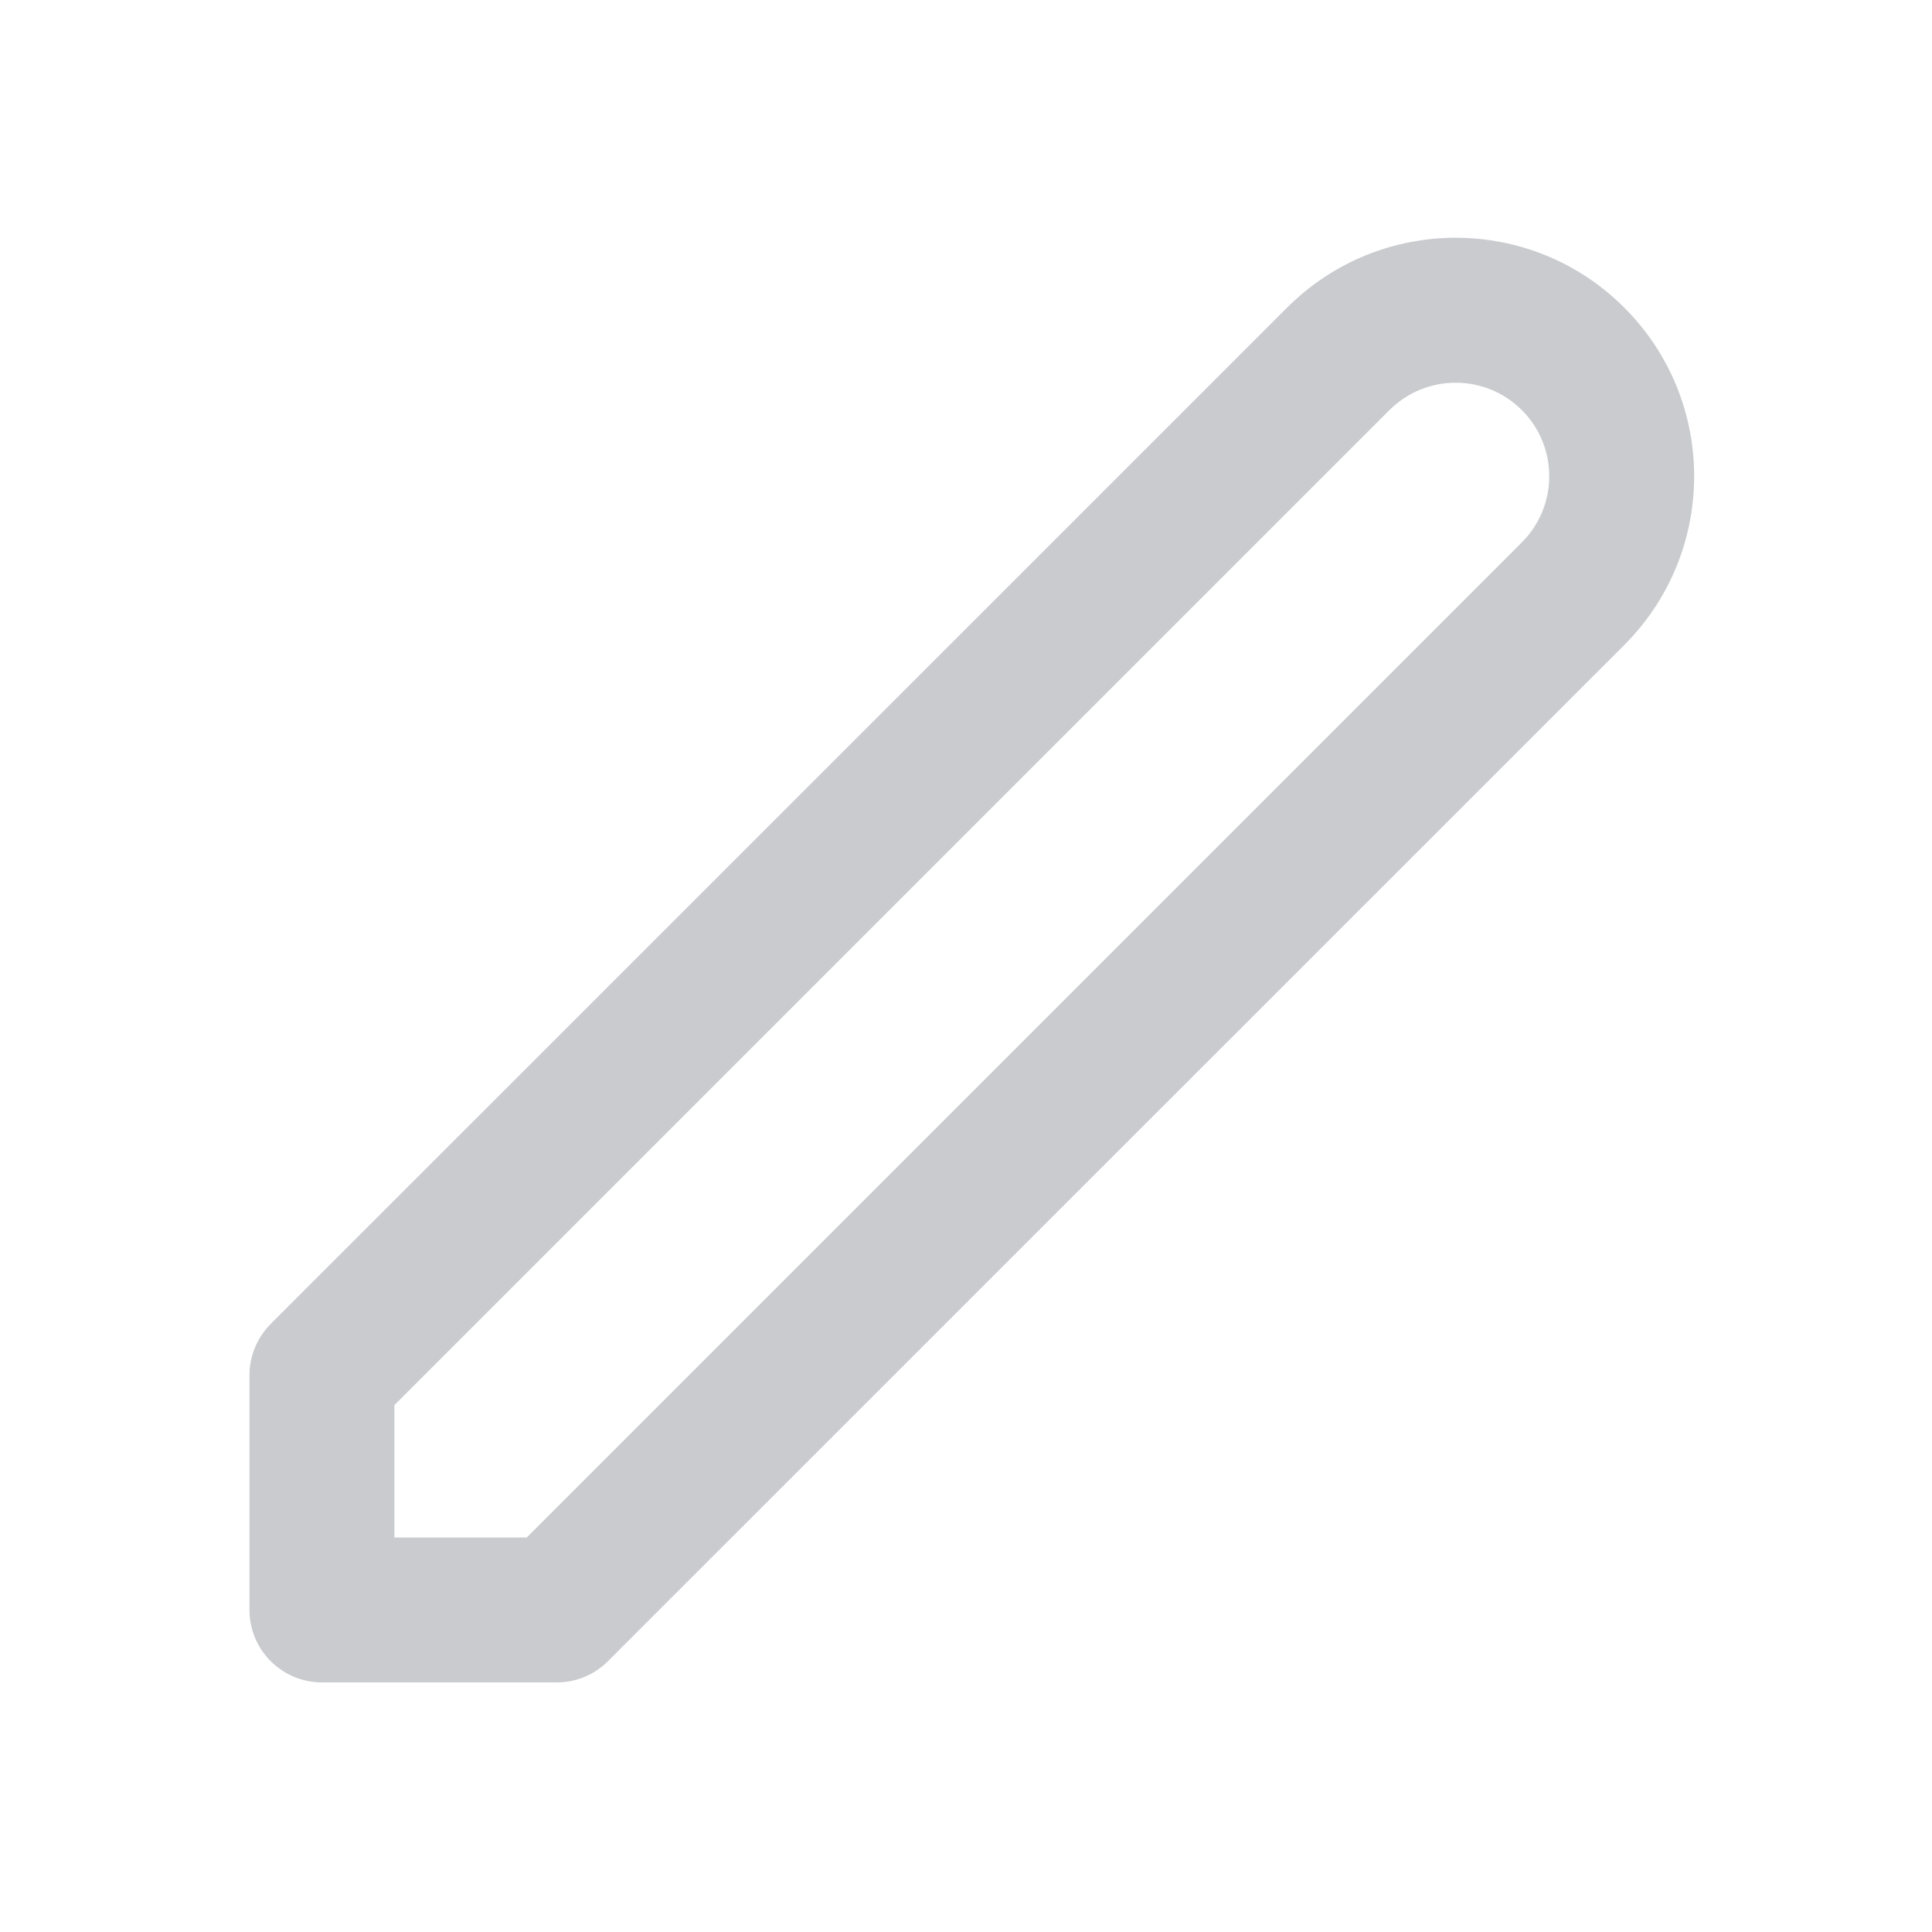
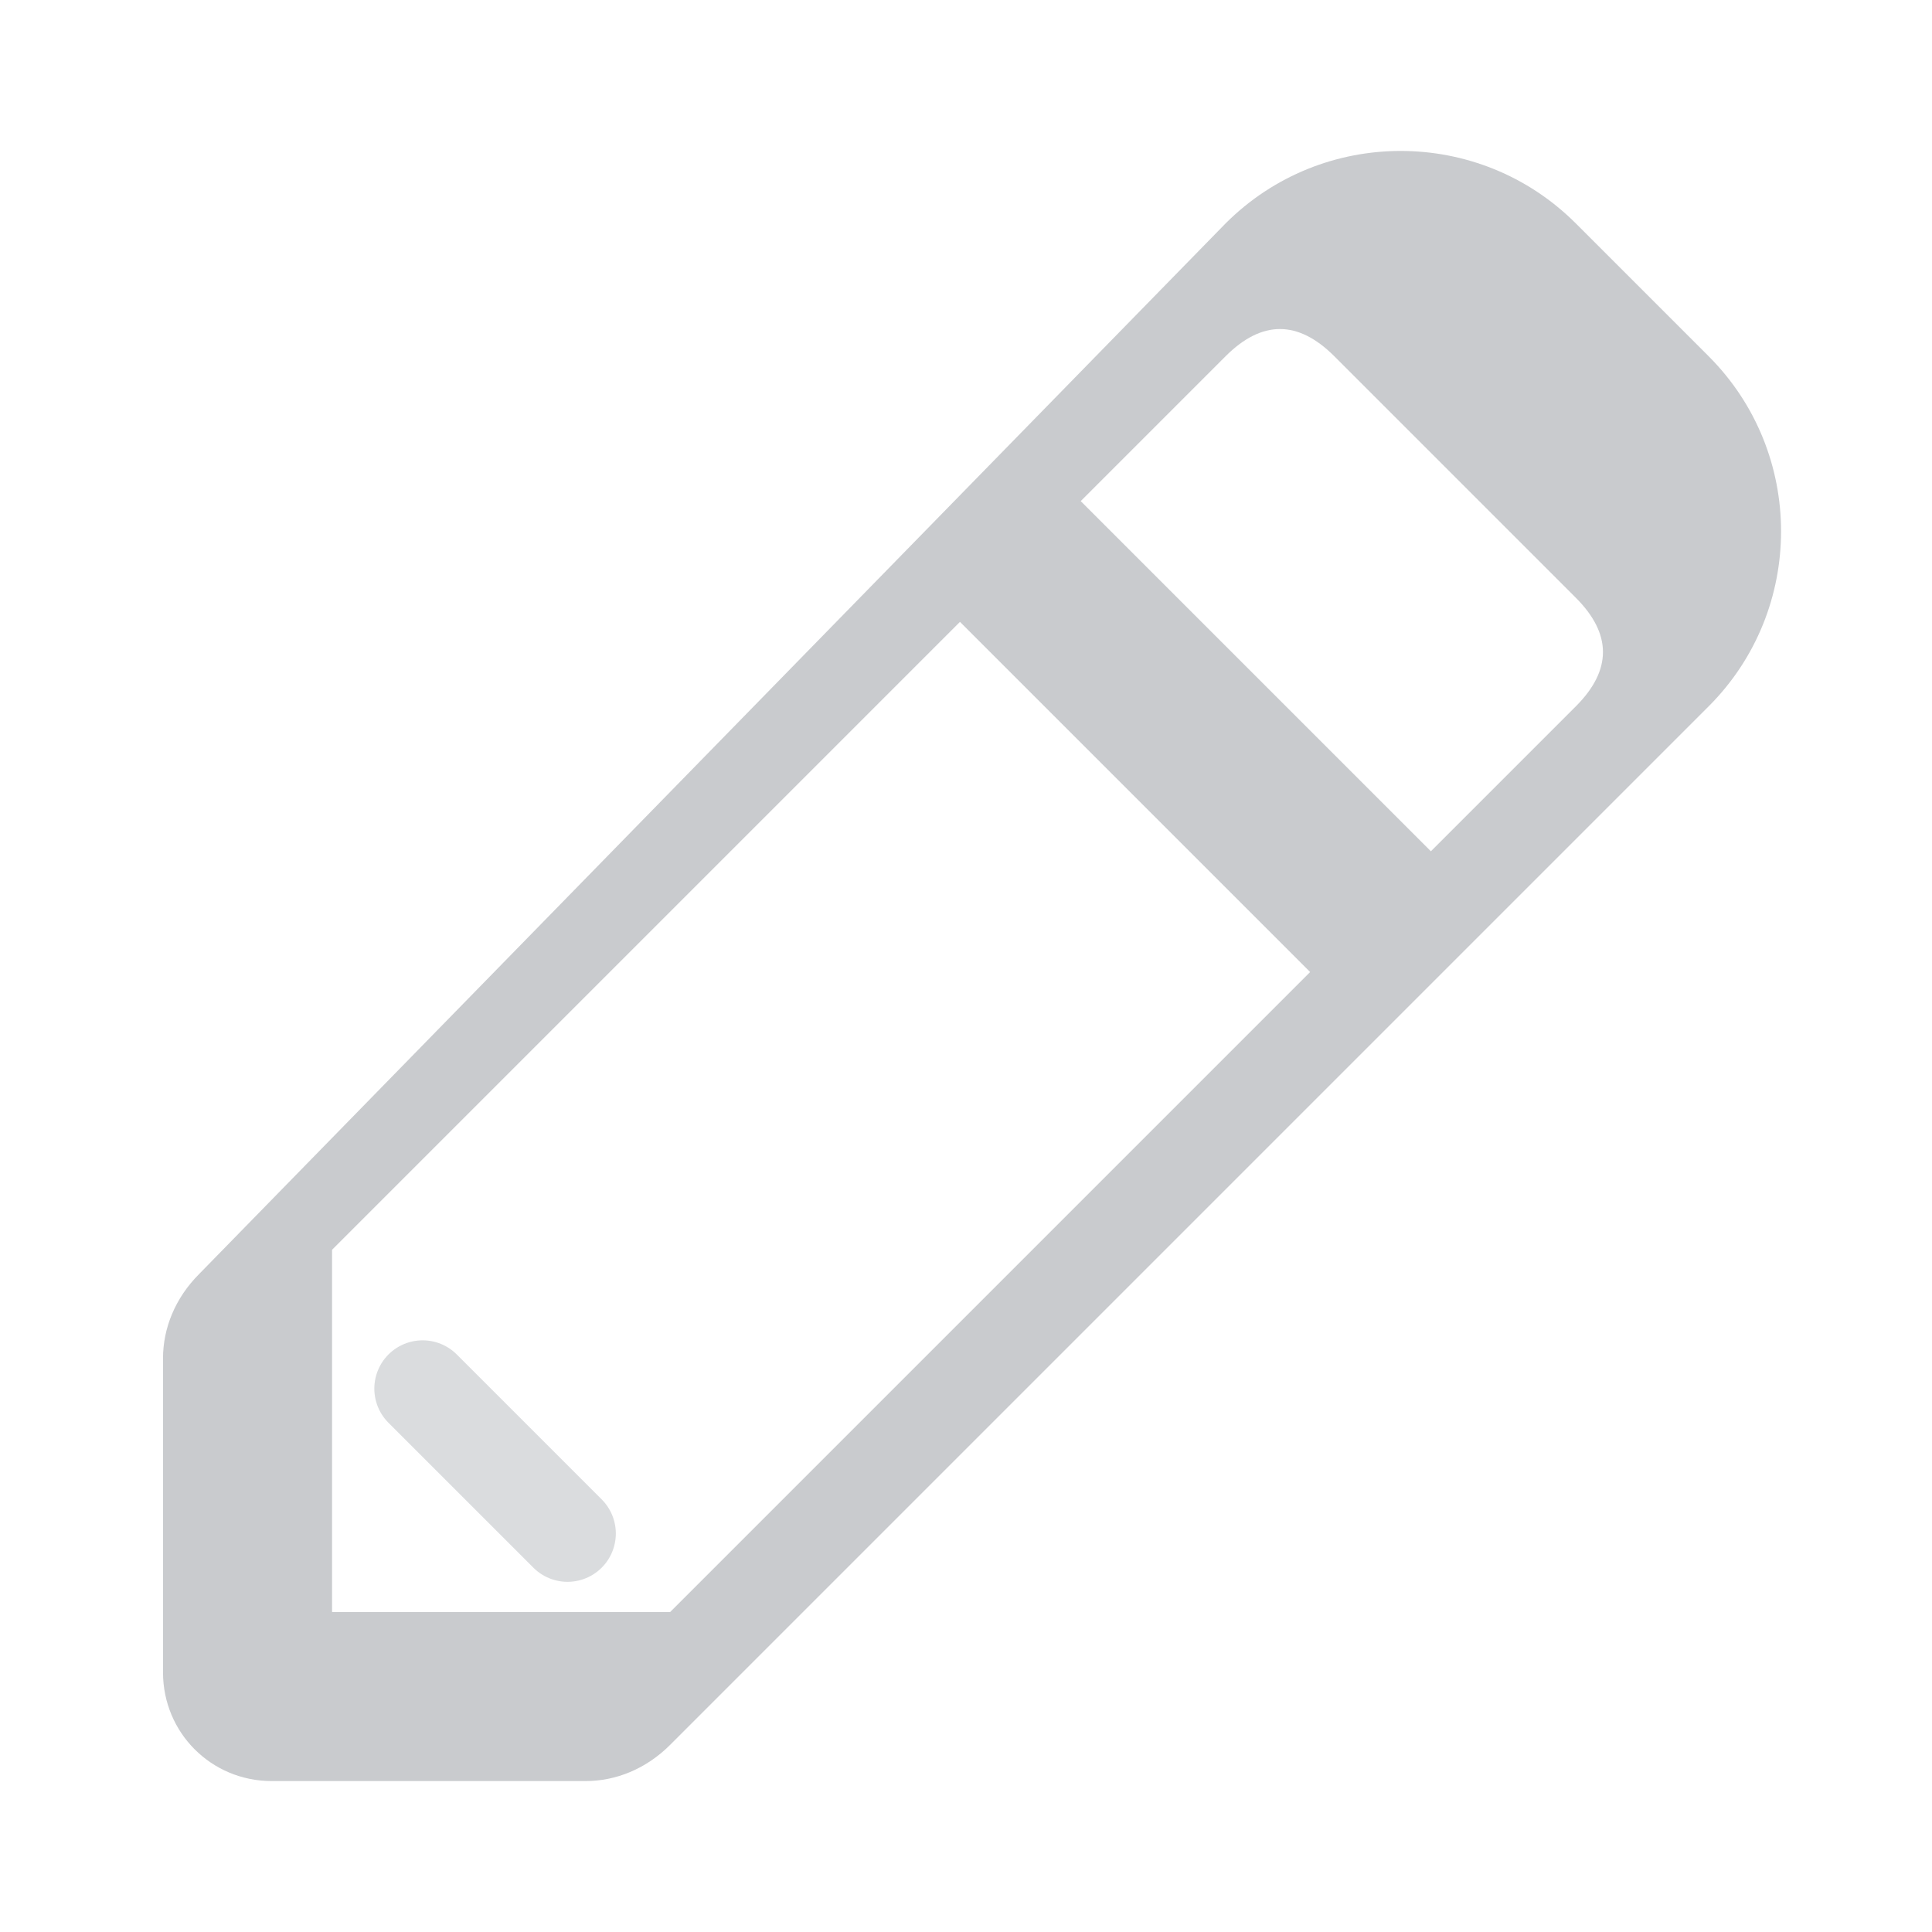
<svg xmlns="http://www.w3.org/2000/svg" width="16" height="16" viewBox="0 0 16 16" fill="none">
-   <path fill-rule="evenodd" clip-rule="evenodd" d="M10.659 2.548C11.43 1.776 12.681 1.776 13.452 2.548C14.223 3.319 14.223 4.569 13.452 5.341L5.035 13.757C4.923 13.87 4.77 13.933 4.611 13.933H2.666C2.335 13.933 2.066 13.664 2.066 13.333V11.389C2.066 11.229 2.13 11.077 2.242 10.964L10.659 2.548ZM12.603 3.396C12.301 3.094 11.81 3.094 11.507 3.396L3.266 11.637V12.733H4.362L12.603 4.492C12.906 4.189 12.906 3.699 12.603 3.396Z" fill="#C2C4C8" fill-opacity="0.88" />
+   <path fill-rule="evenodd" clip-rule="evenodd" d="M10.15 1.85C10.95 1.05 12.25 1.05 13.05 1.85L14.15 2.95C14.95 3.75 14.95 5.05 14.15 5.85L5.55 14.45C5.35 14.65 5.1 14.75 4.85 14.75H2.25C1.75 14.75 1.35 14.35 1.35 13.85V11.25C1.35 11 1.45 10.75 1.65 10.55L10.15 1.85ZM11.05 2.95C10.75 2.65 10.45 2.65 10.15 2.95L8.95 4.15L11.85 7.05L13.05 5.85C13.35 5.55 13.35 5.25 13.05 4.95L11.05 2.95ZM10.85 8.05L7.95 5.15L2.75 10.35V13.35H5.55L10.85 8.05Z" fill="#C2C4C8" fill-opacity="0.88" />
+   <path d="M3.5 11.5L4.7 12.7" stroke="#C2C4C8" stroke-width="0.8" stroke-opacity="0.6" stroke-linecap="round" />
</svg>
